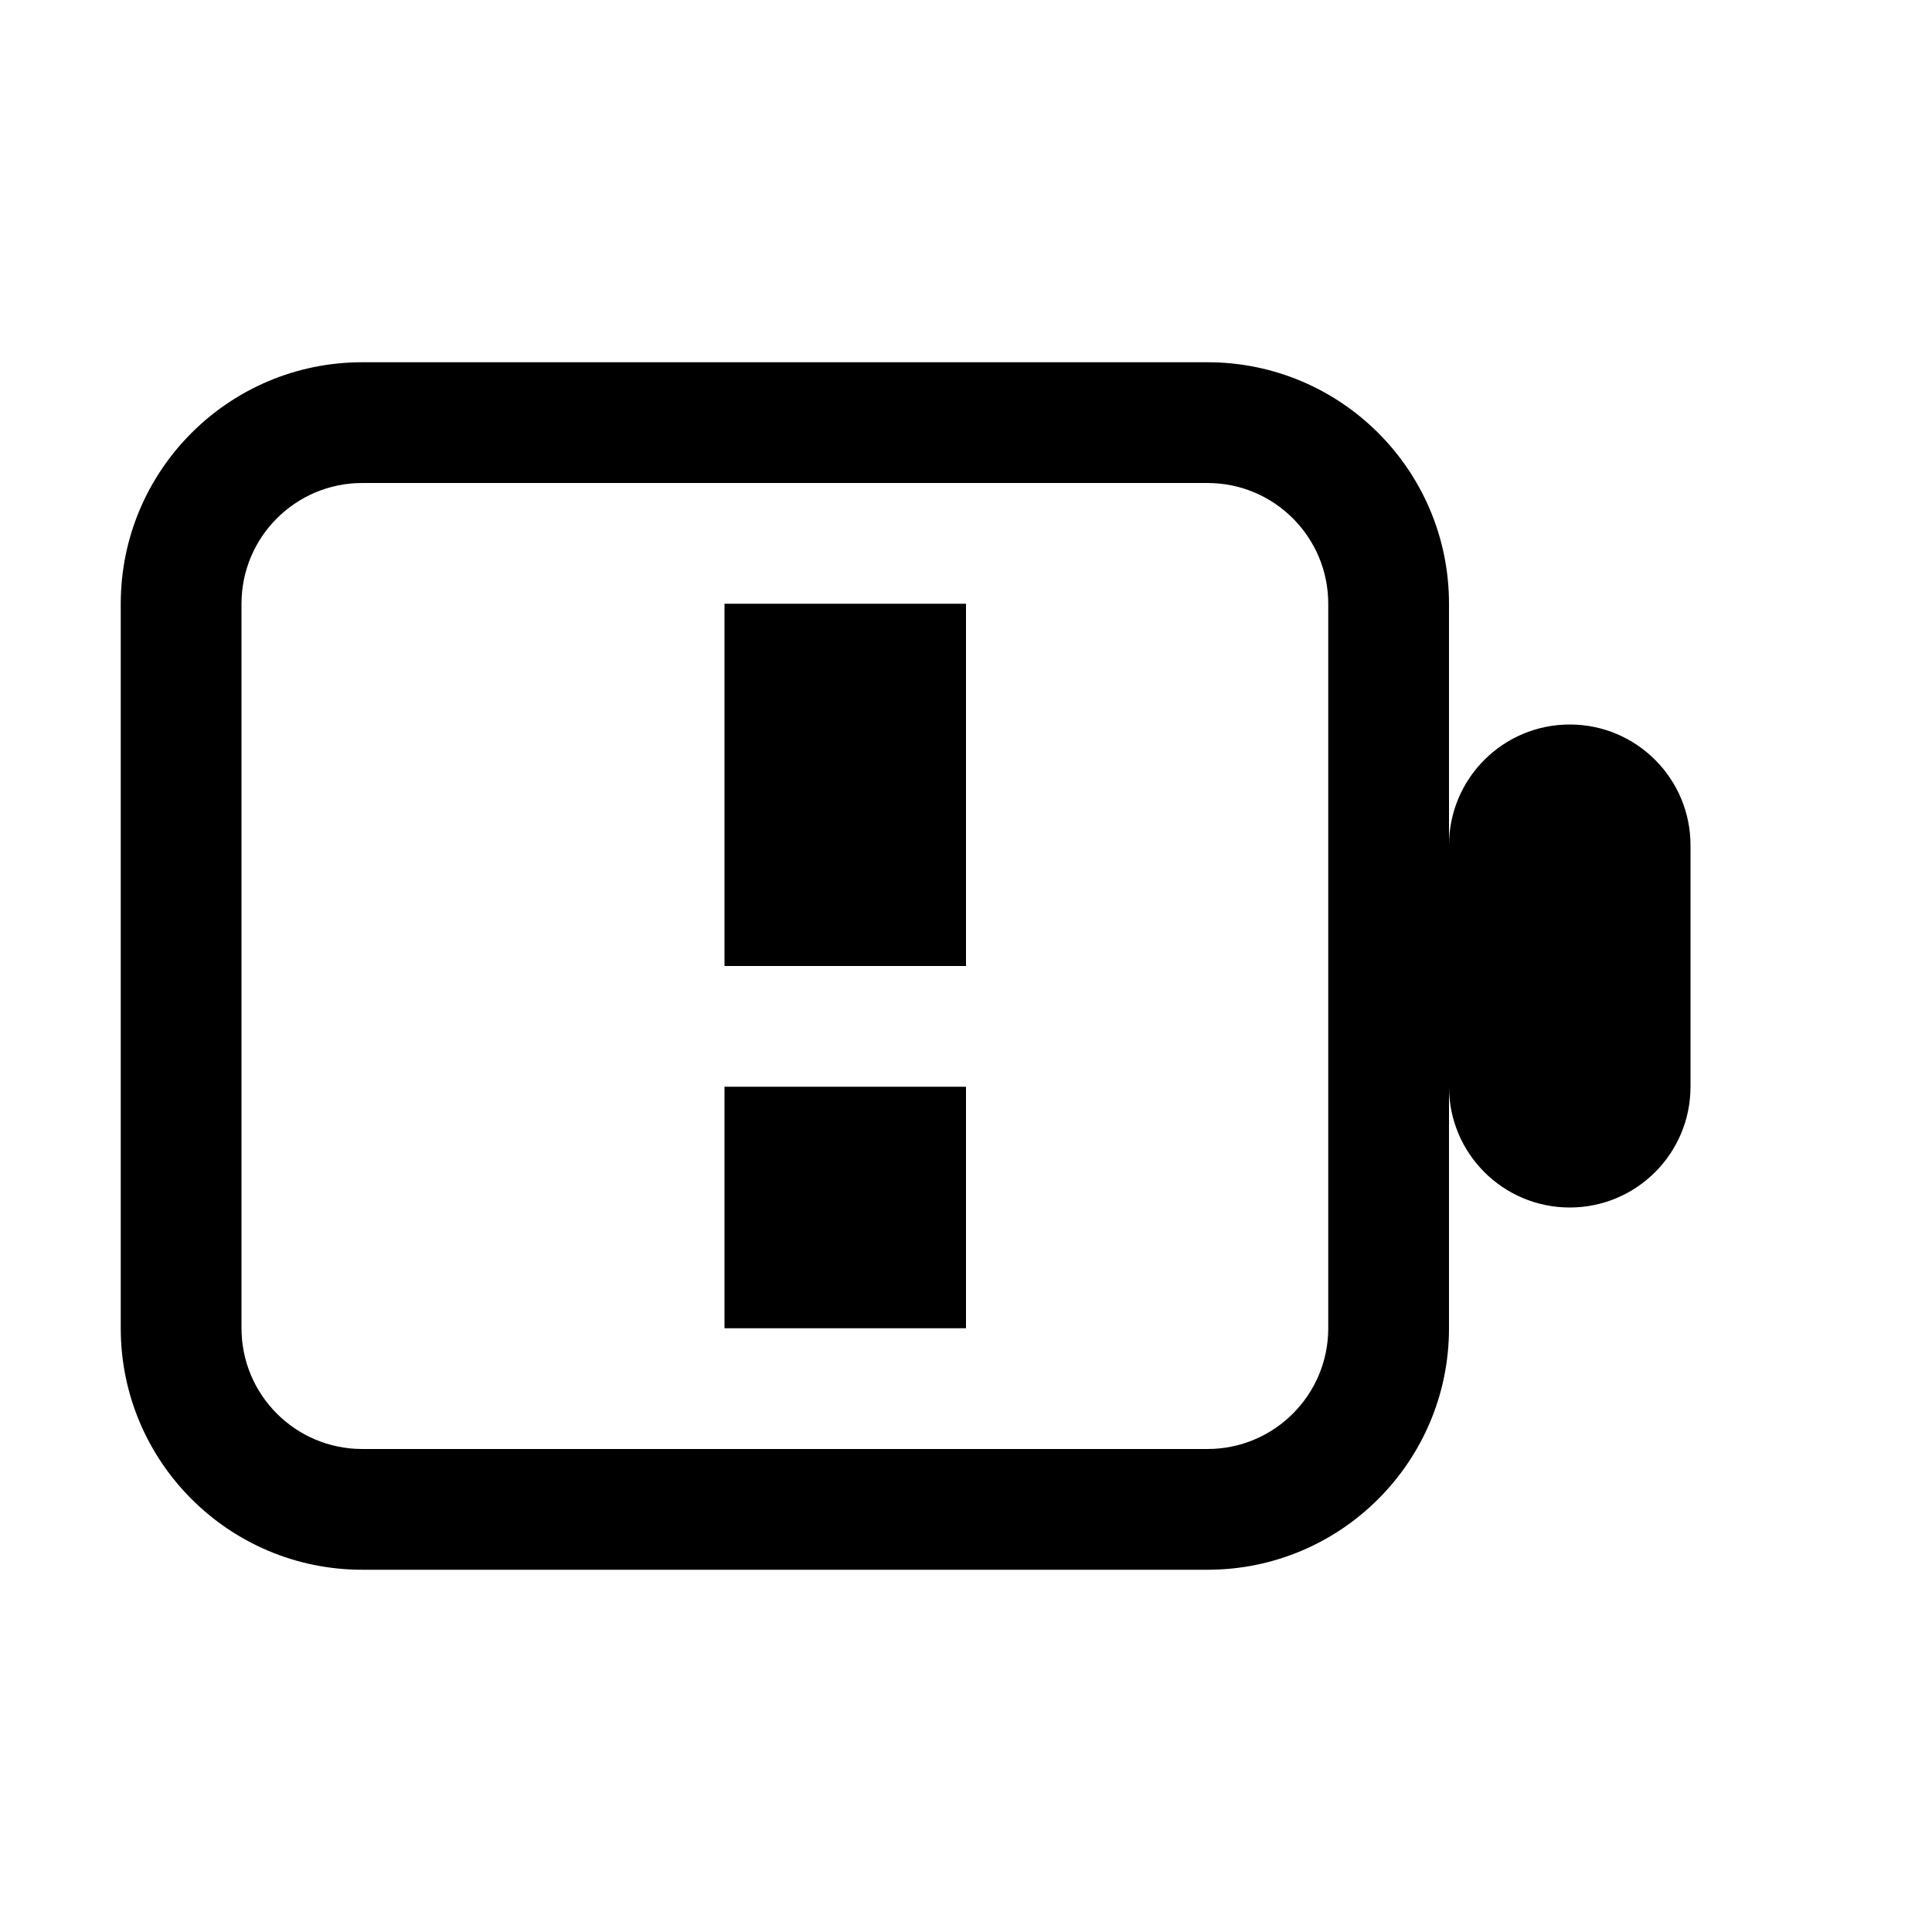
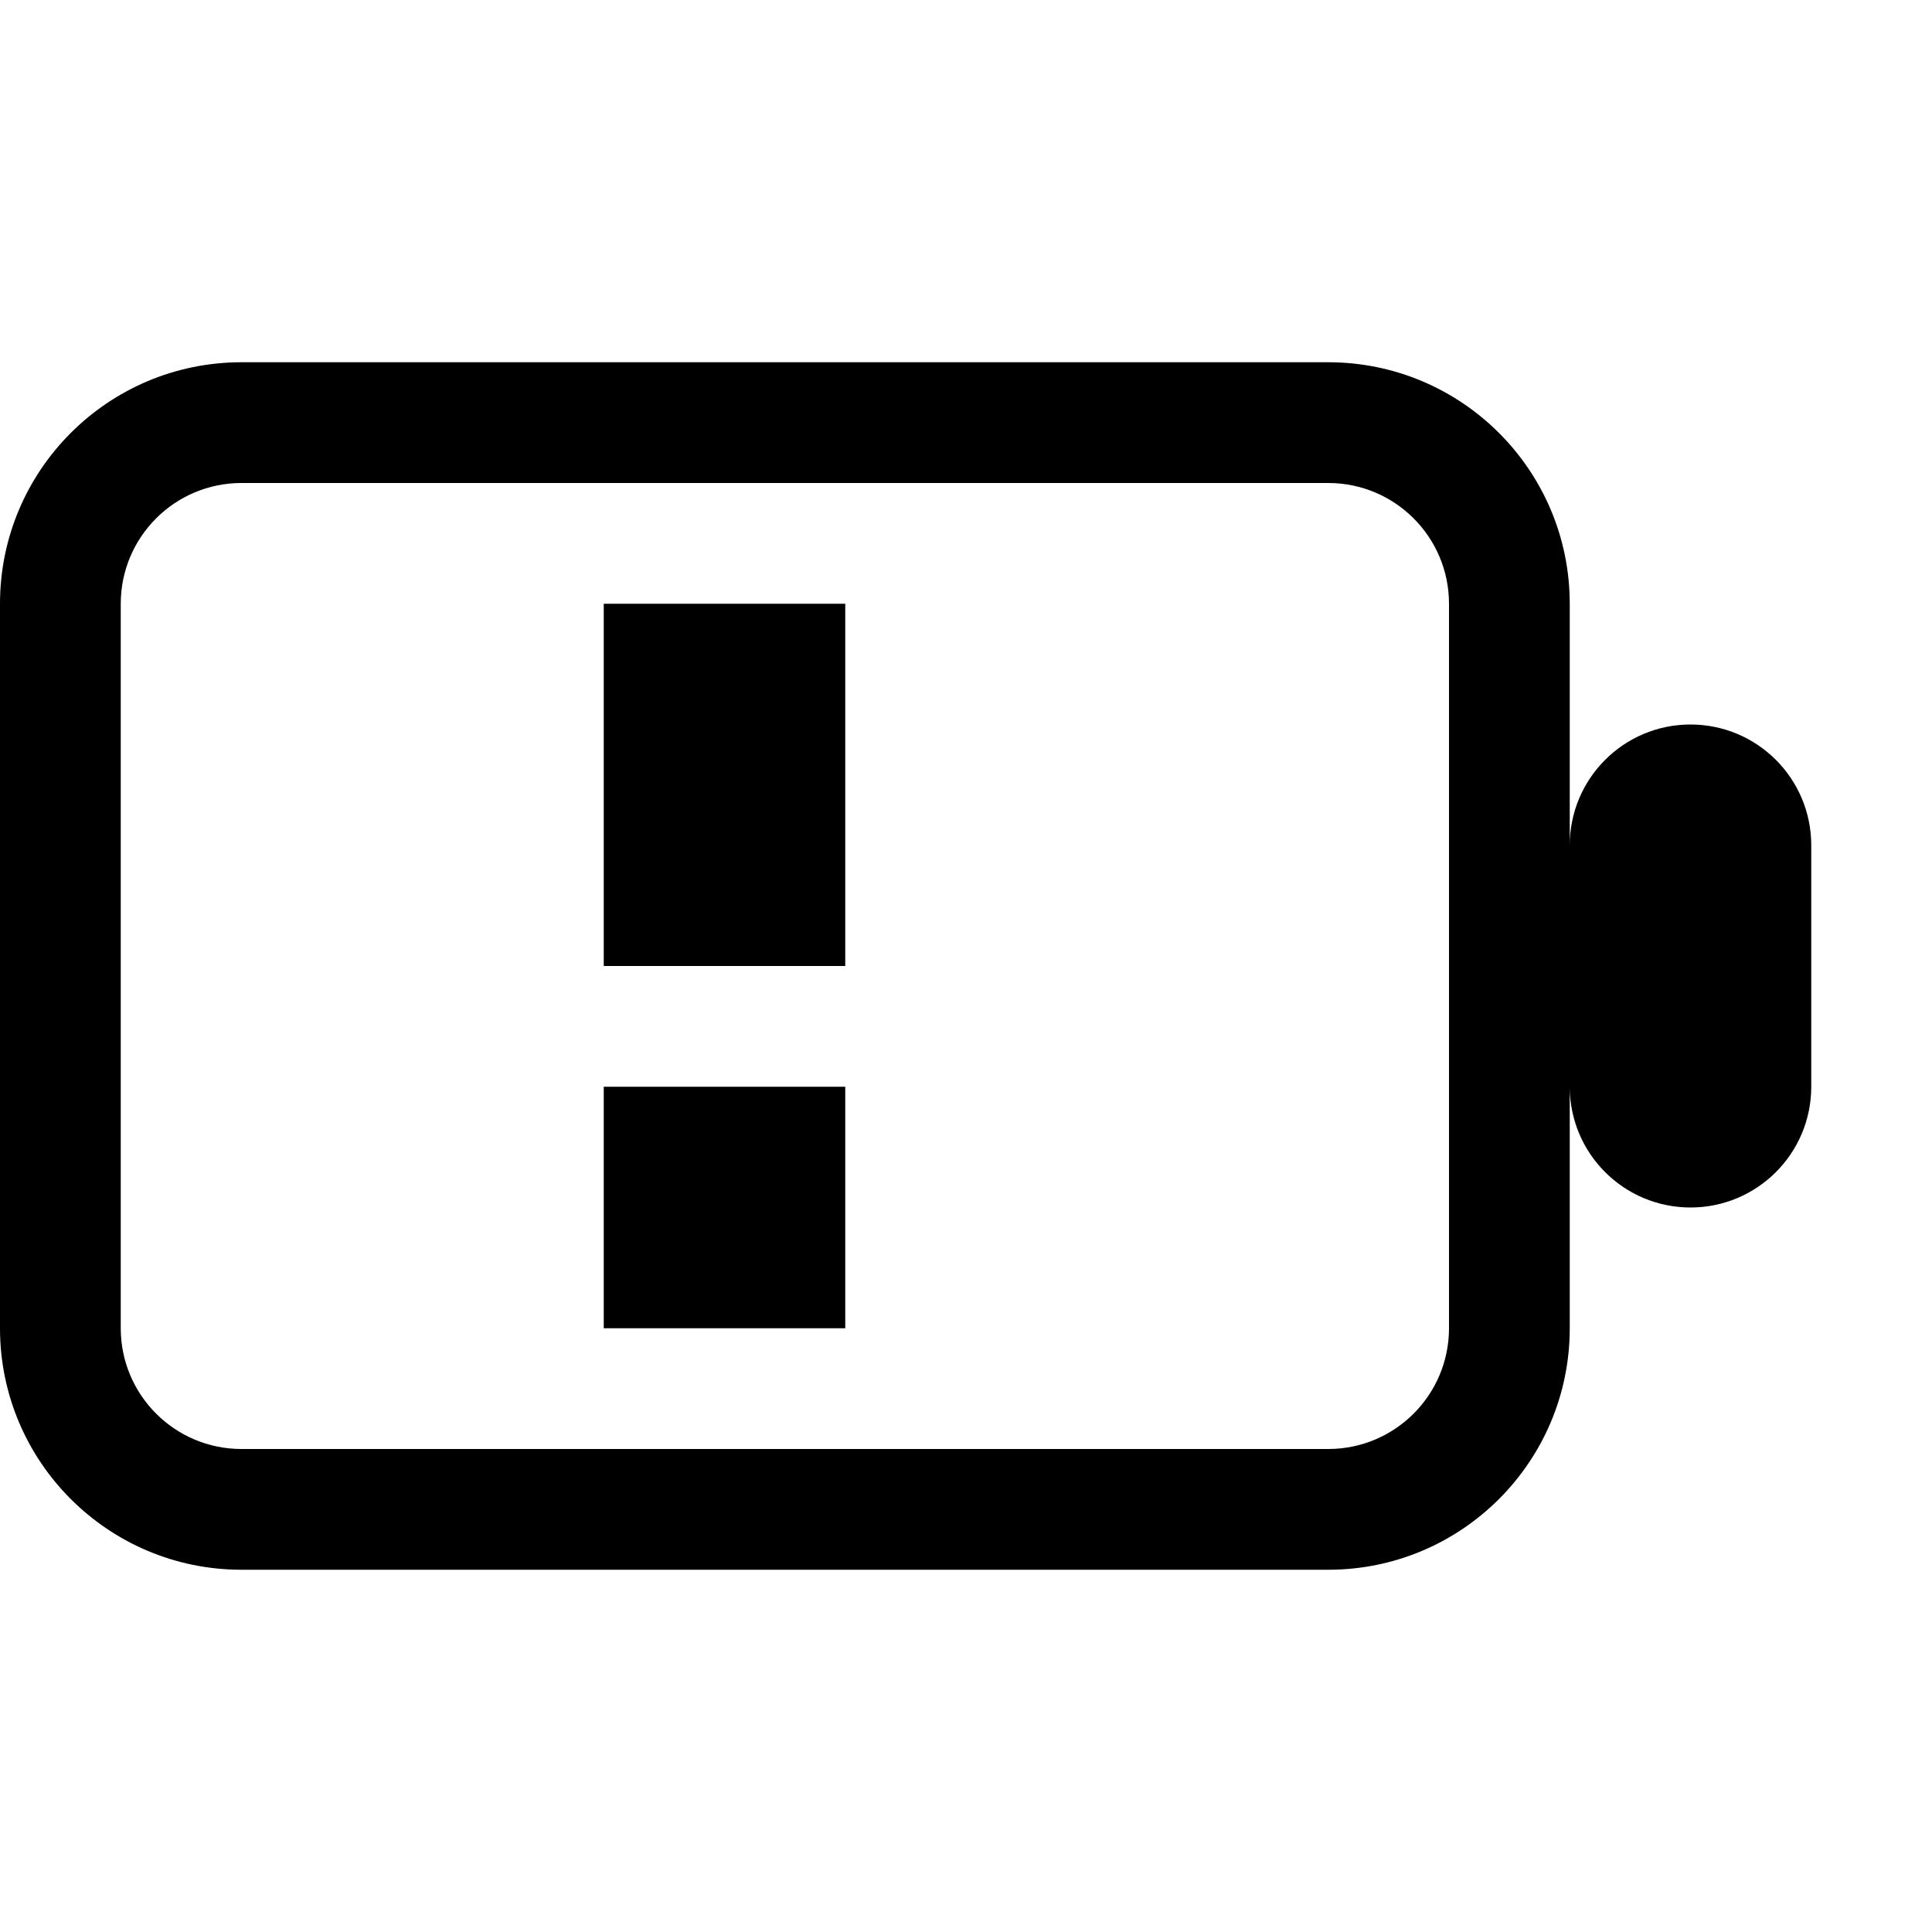
<svg xmlns="http://www.w3.org/2000/svg" width="16" height="16" viewBox="0 0 16 16">
-   <path fill-rule="evenodd" fill="#000000" d="M3 3h7a2 2 0 0 1 2 2v6a2 2 0 0 1 -2 2h-7a2 2 0 0 1 -2 -2v-6a2 2 0 0 1 2 -2zM3 4h7a1 1 0 0 1 1 1v6a1 1 0 0 1 -1 1h-7a1 1 0 0 1 -1 -1v-6a1 1 0 0 1 1 -1zM13 6h0a1 1 0 0 1 1 1v2a1 1 0 0 1 -1 1h0a1 1 0 0 1 -1 -1v-2a1 1 0 0 1 1 -1z" />
-   <path class="error" fill="#000000" d="M6 5h2v3h-2zM6 9h2v2h-2z" />
+   <path fill-rule="evenodd" fill="#000000" d="M2 3h9a2 2 0 0 1 2 2v6a2 2 0 0 1 -2 2h-9a2 2 0 0 1 -2 -2v-6a2 2 0 0 1 2 -2zM2 4h9a1 1 0 0 1 1 1v6a1 1 0 0 1 -1 1h-9a1 1 0 0 1 -1 -1v-6a1 1 0 0 1 1 -1zM14 6h0a1 1 0 0 1 1 1v2a1 1 0 0 1 -1 1h0a1 1 0 0 1 -1 -1v-2a1 1 0 0 1 1 -1z" />
+   <path class="error" fill="#000000" d="M5 5h2v3h-2zM5 9h2v2h-2z" />
</svg>
